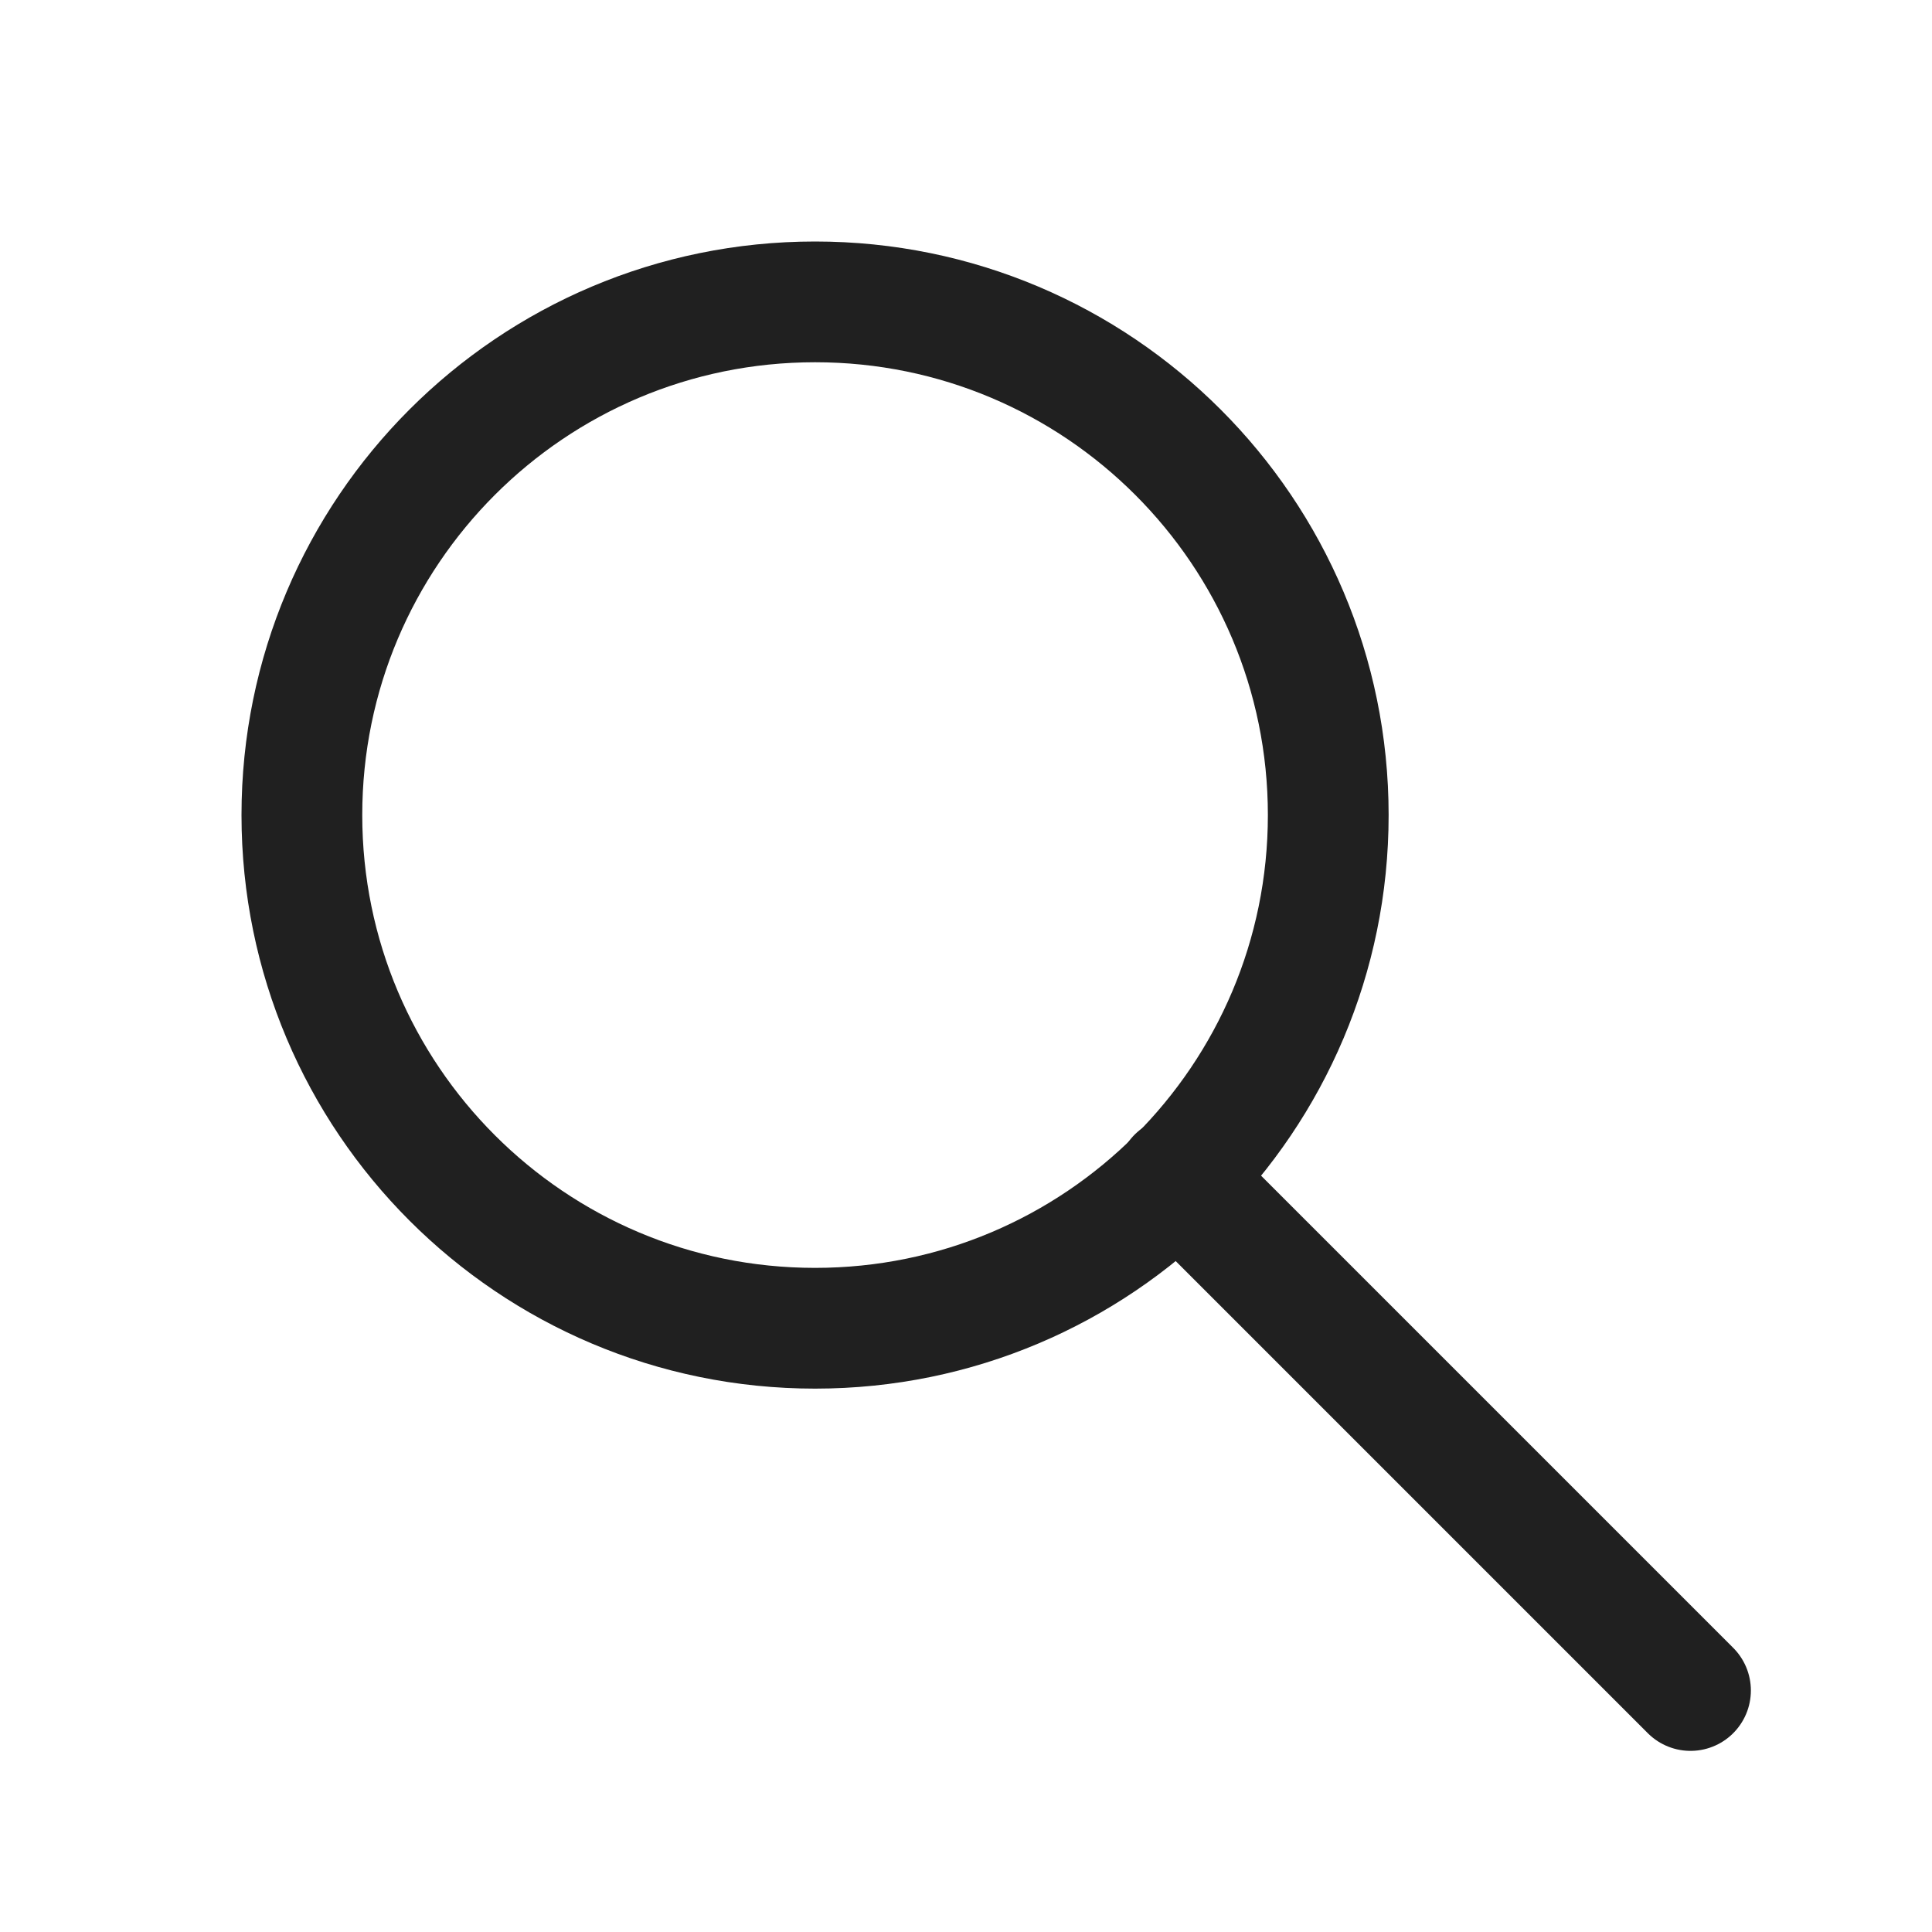
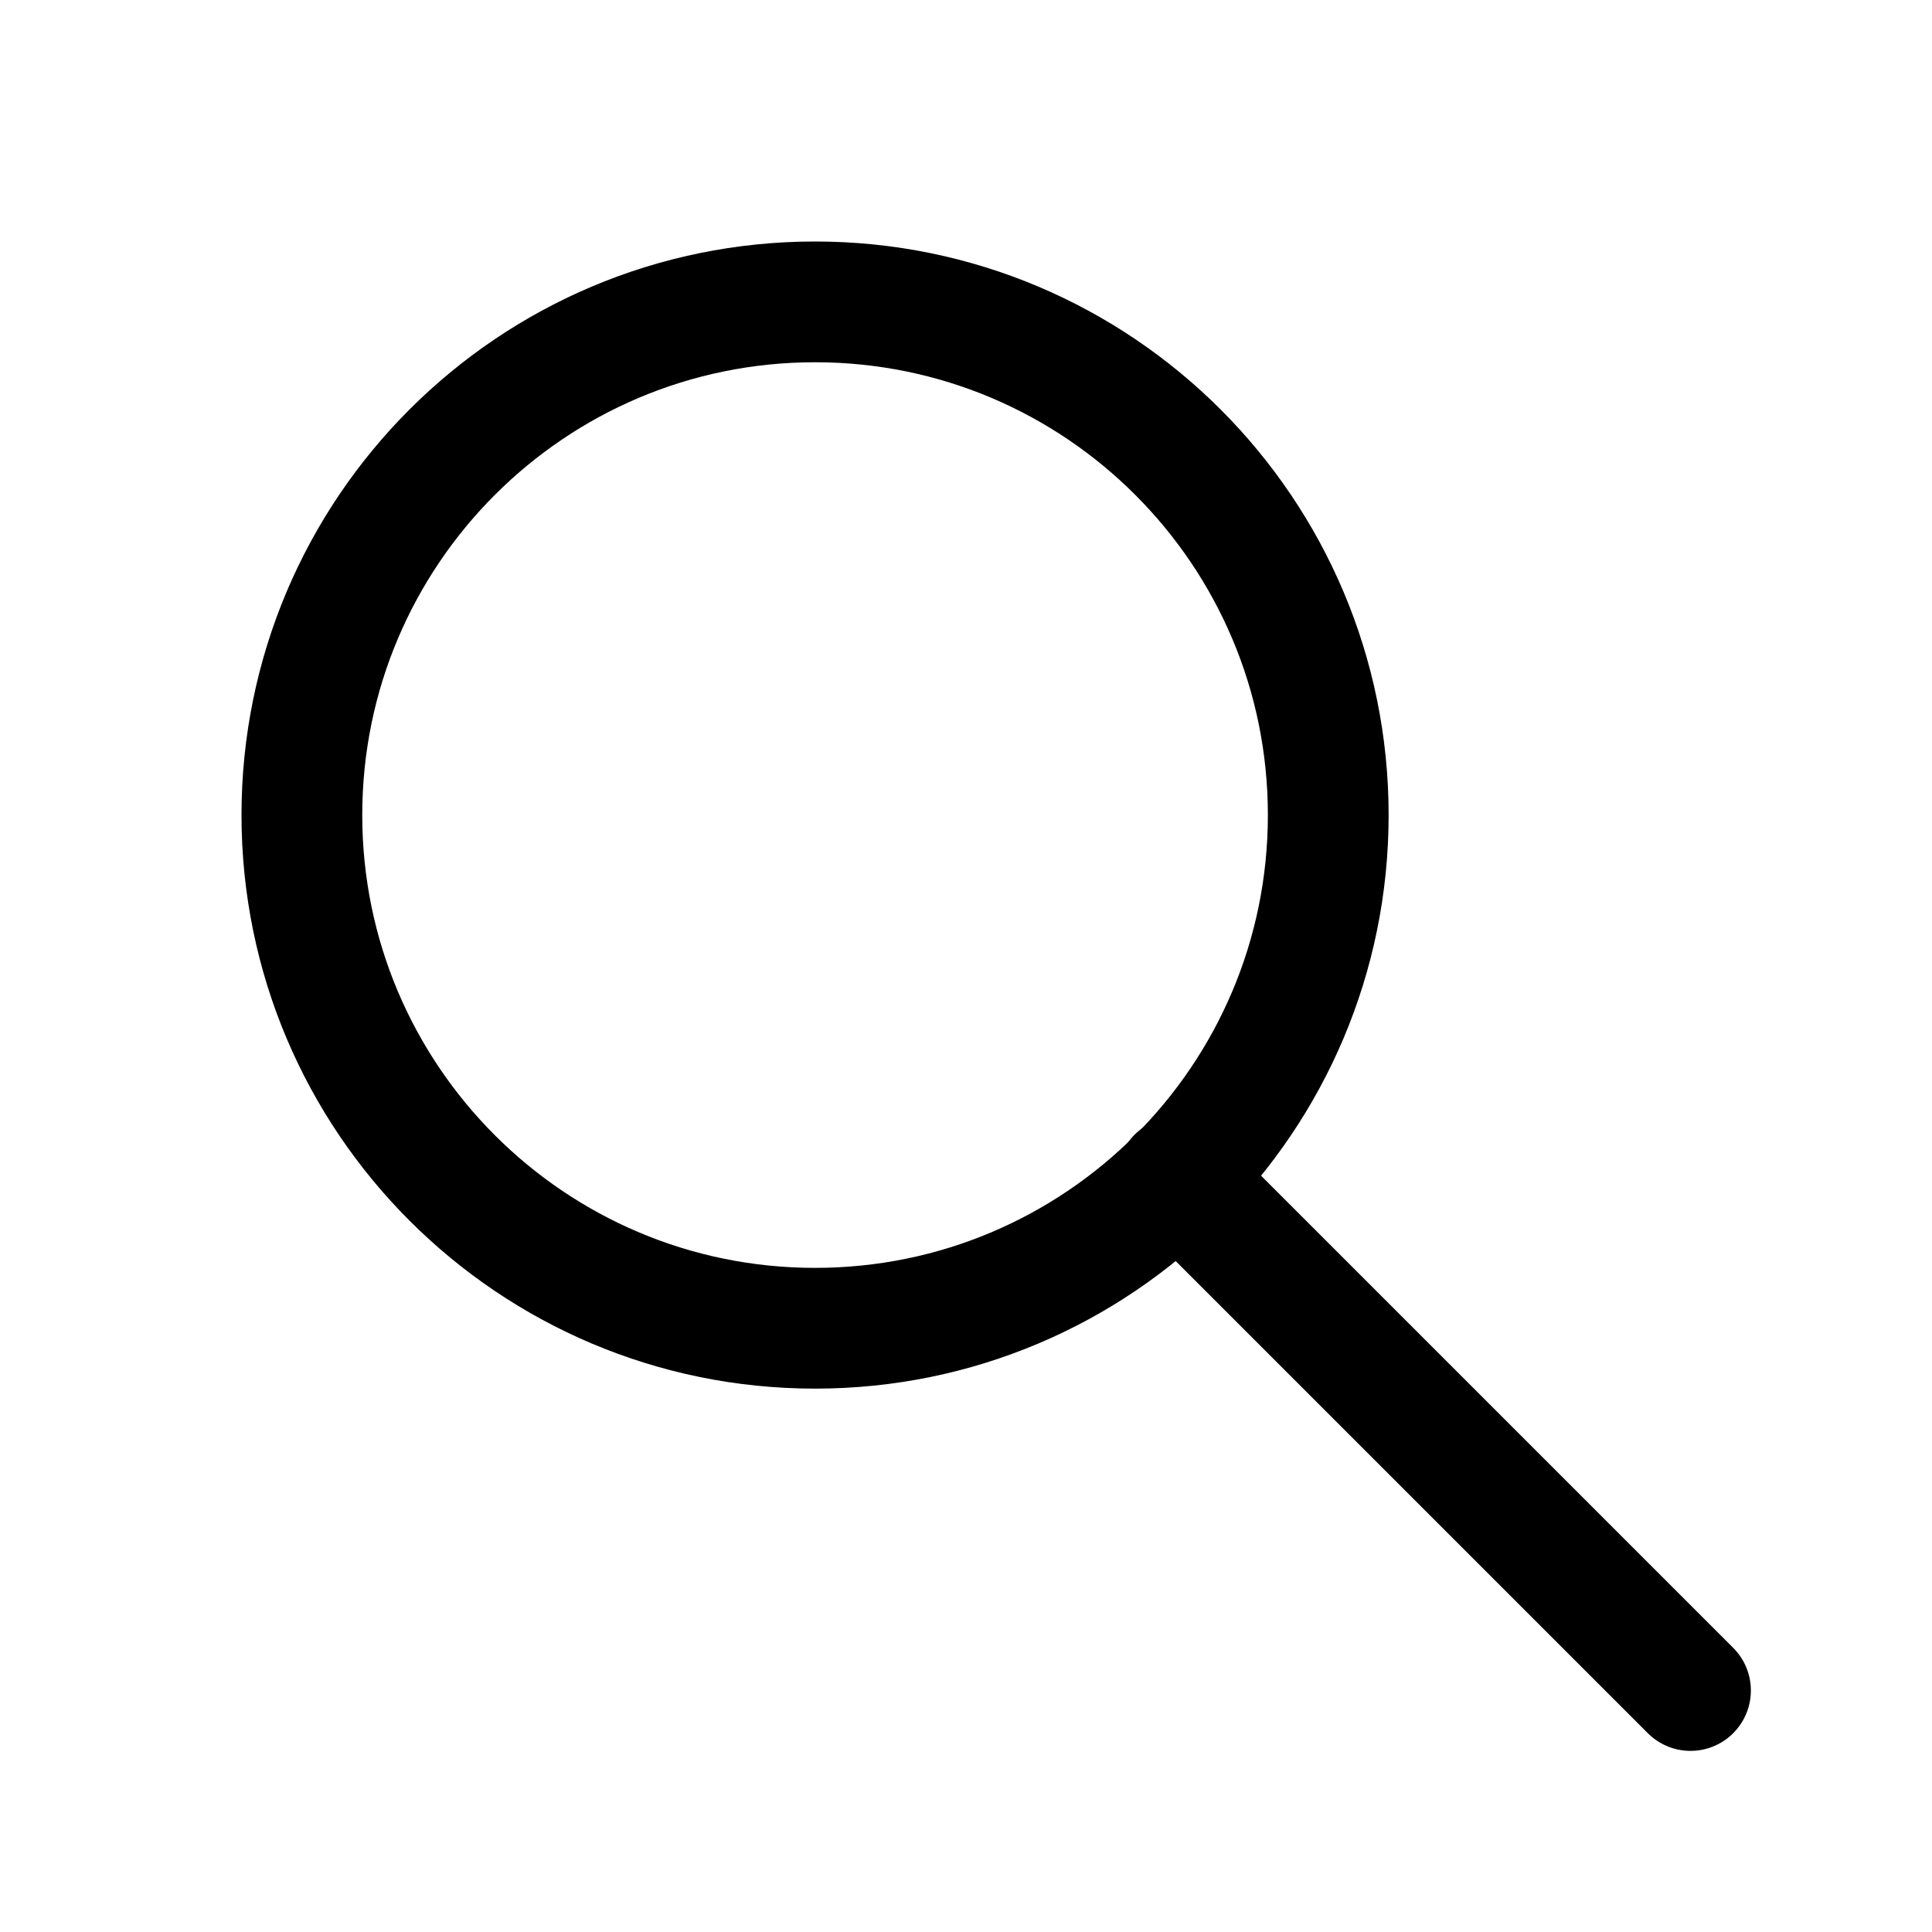
- <svg xmlns="http://www.w3.org/2000/svg" viewBox="0 0 64 64" width="24" height="24" fill="none" stroke="#202020" stroke-linecap="round" stroke-linejoin="round" stroke-width="4">
+ <svg xmlns="http://www.w3.org/2000/svg" viewBox="0 0 64 64" width="24" height="24" fill="none" stroke="#000" stroke-linecap="round" stroke-linejoin="round" stroke-width="4">
  <path d="M39 39l17 17" />
  <circle cx="27" cy="27" r="17" />
</svg>
